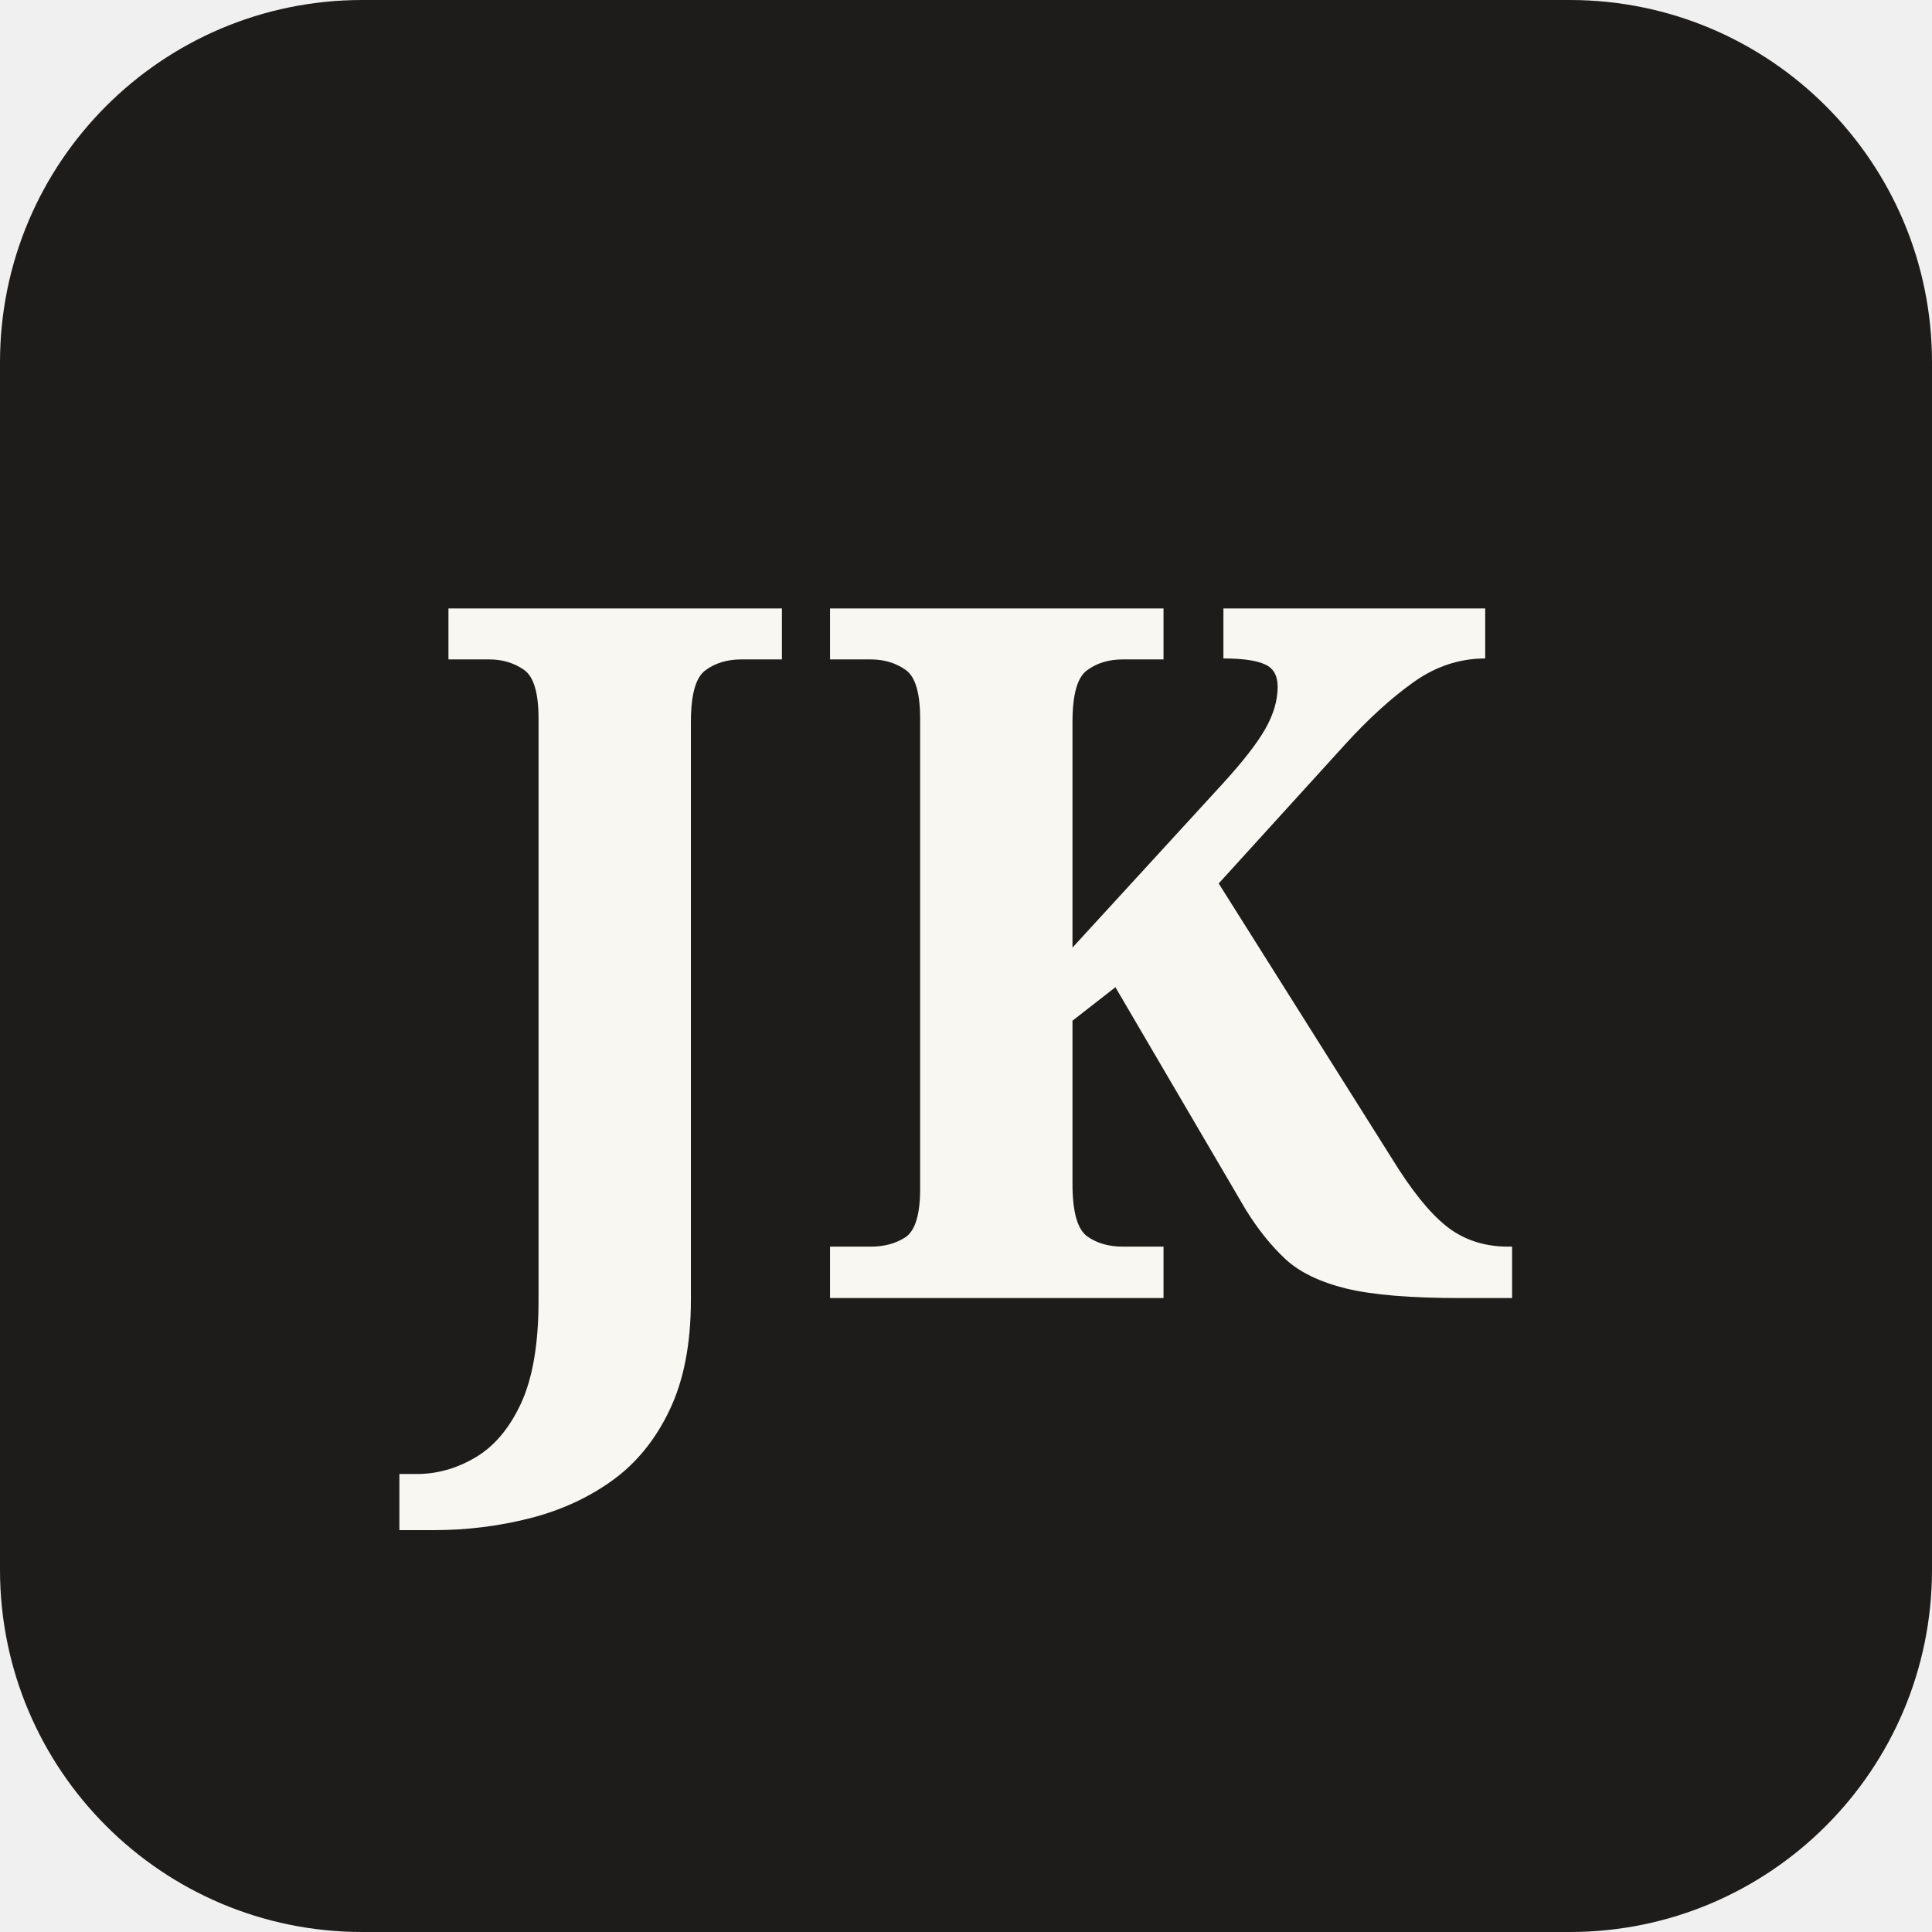
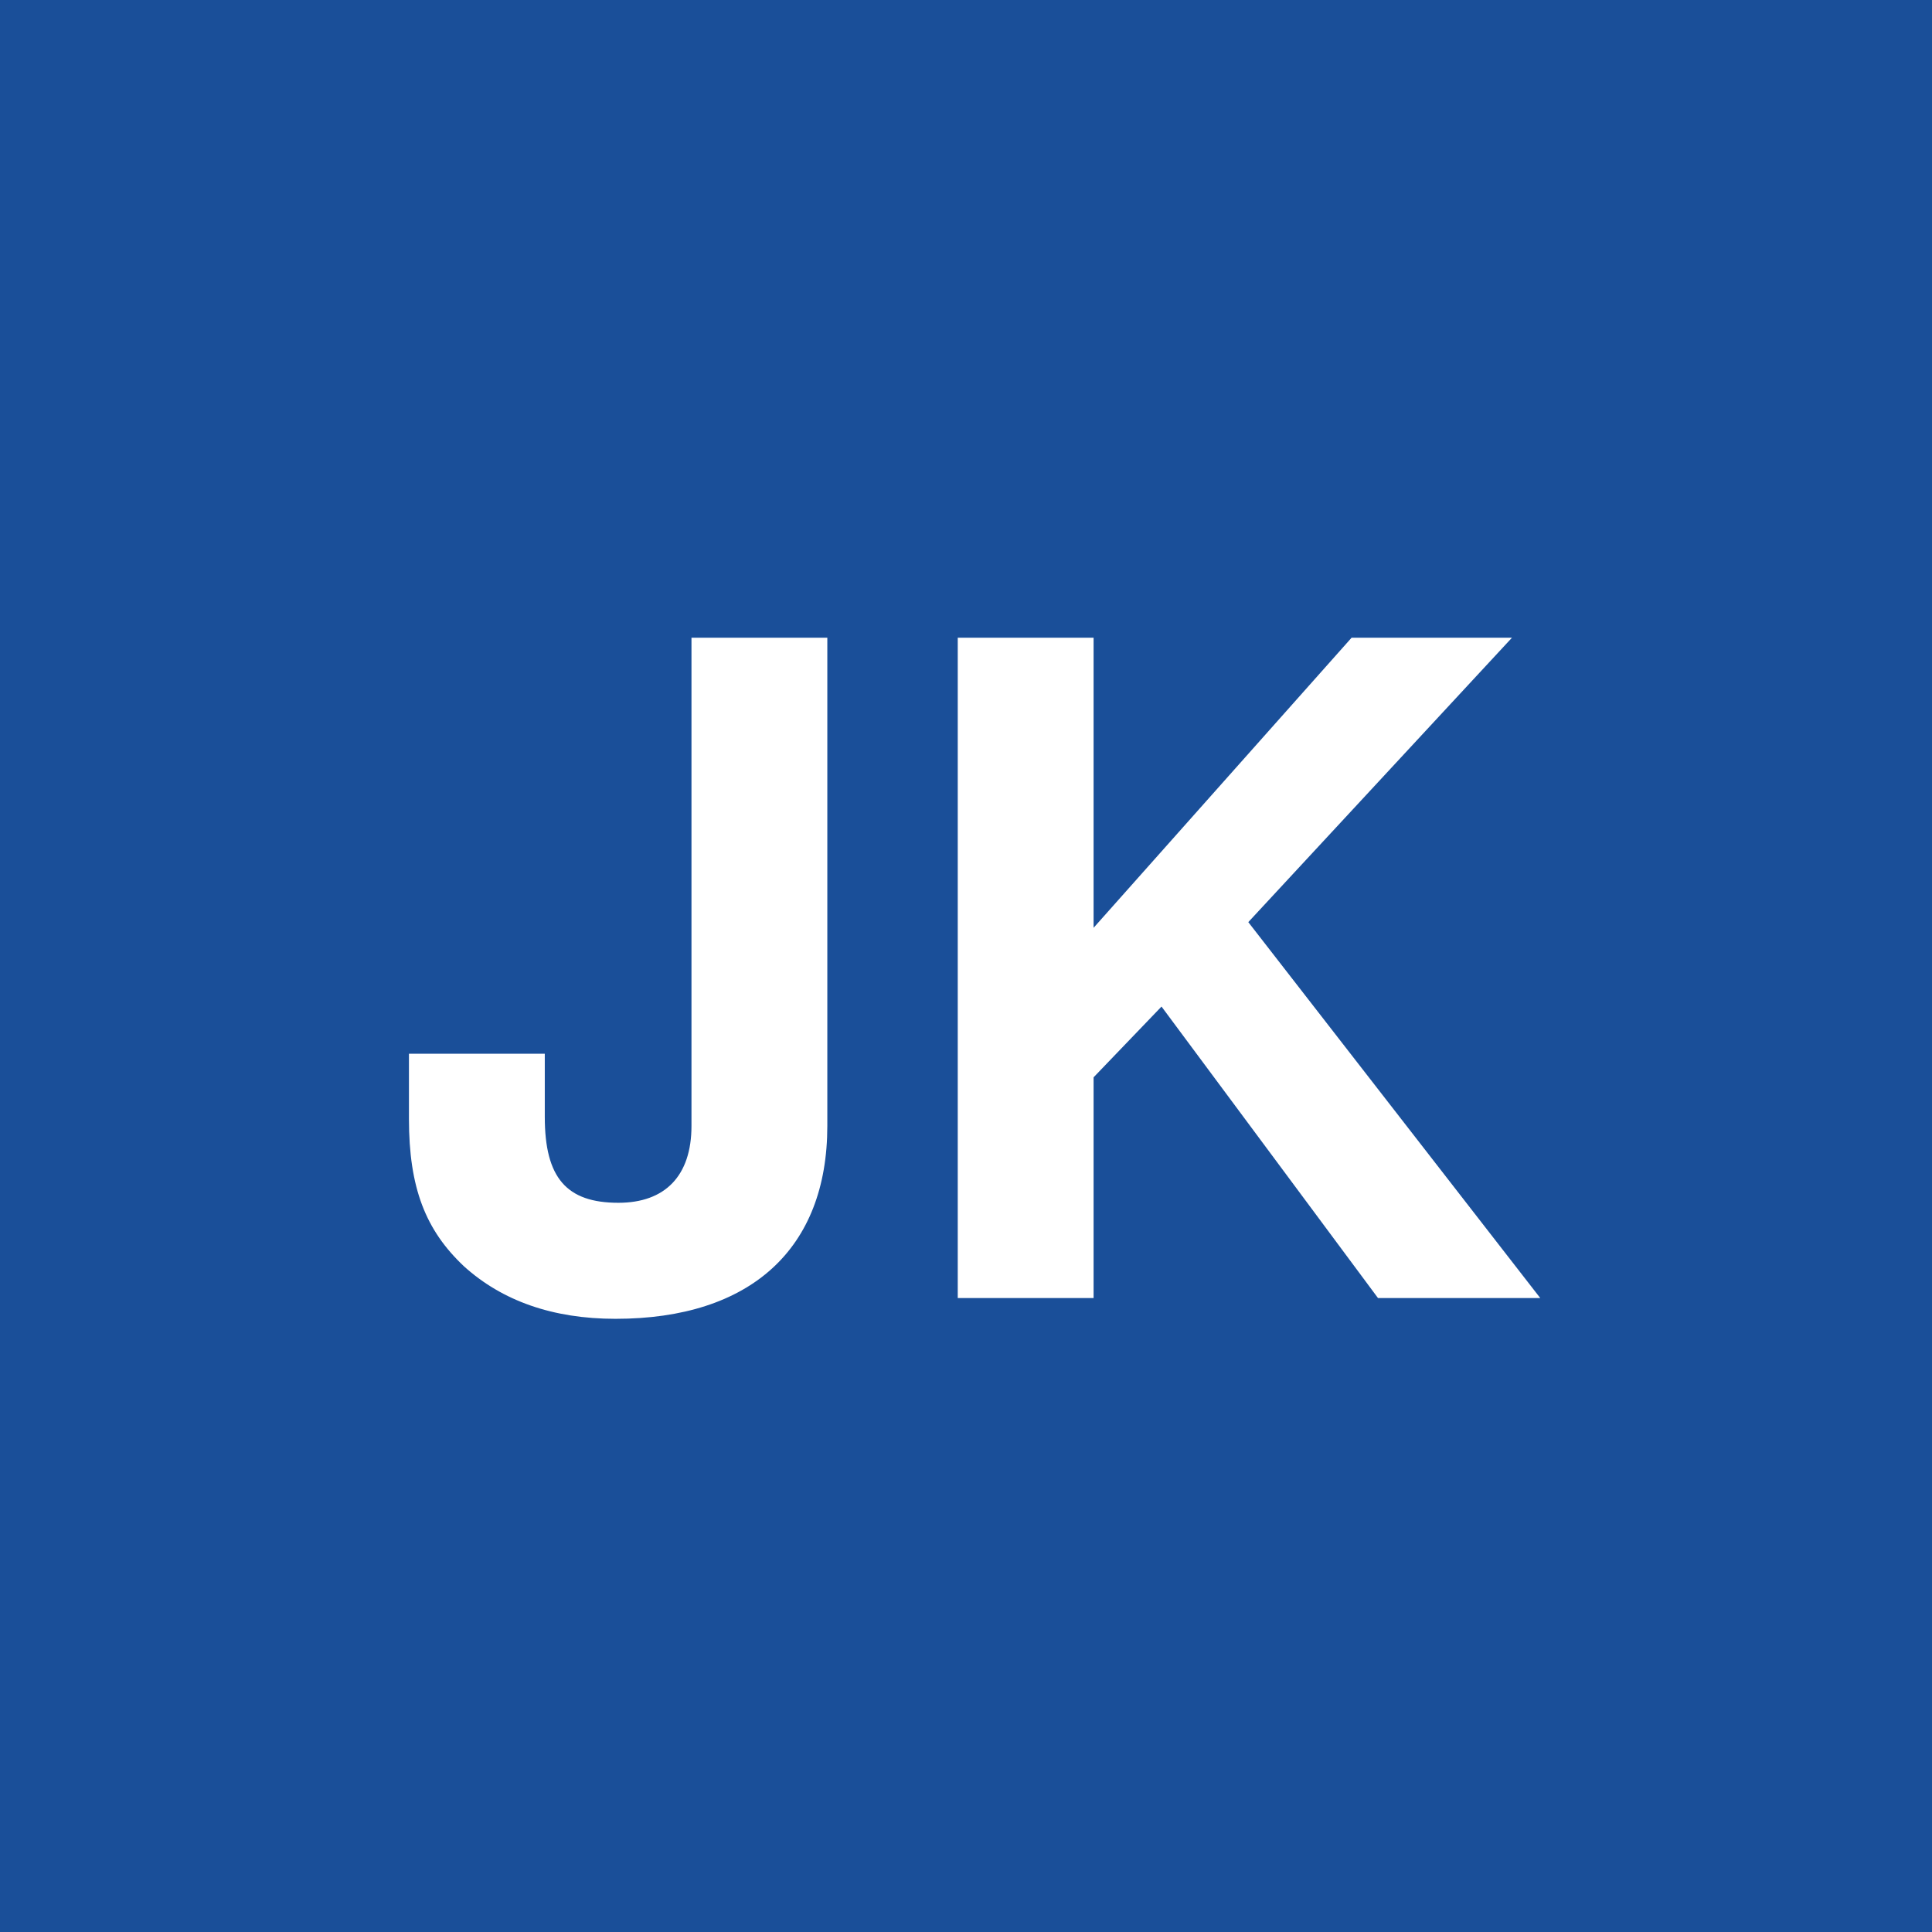
<svg xmlns="http://www.w3.org/2000/svg" viewBox="0 0 64 64">
-   <rect width="64" height="64" rx="12" fill="#1d1c1a" />
-   <text x="32" y="43" text-anchor="middle" font-family="Georgia,serif" font-size="32" font-weight="600" fill="#f9f7f2">JK</text>
+   <rect width="64" height="64" fill="#1a4f99" />
+   <text x="32" y="43" text-anchor="middle" font-family="Helvetica,Arial,sans-serif" font-size="30" font-weight="700" fill="#fff">JK</text>
</svg>
